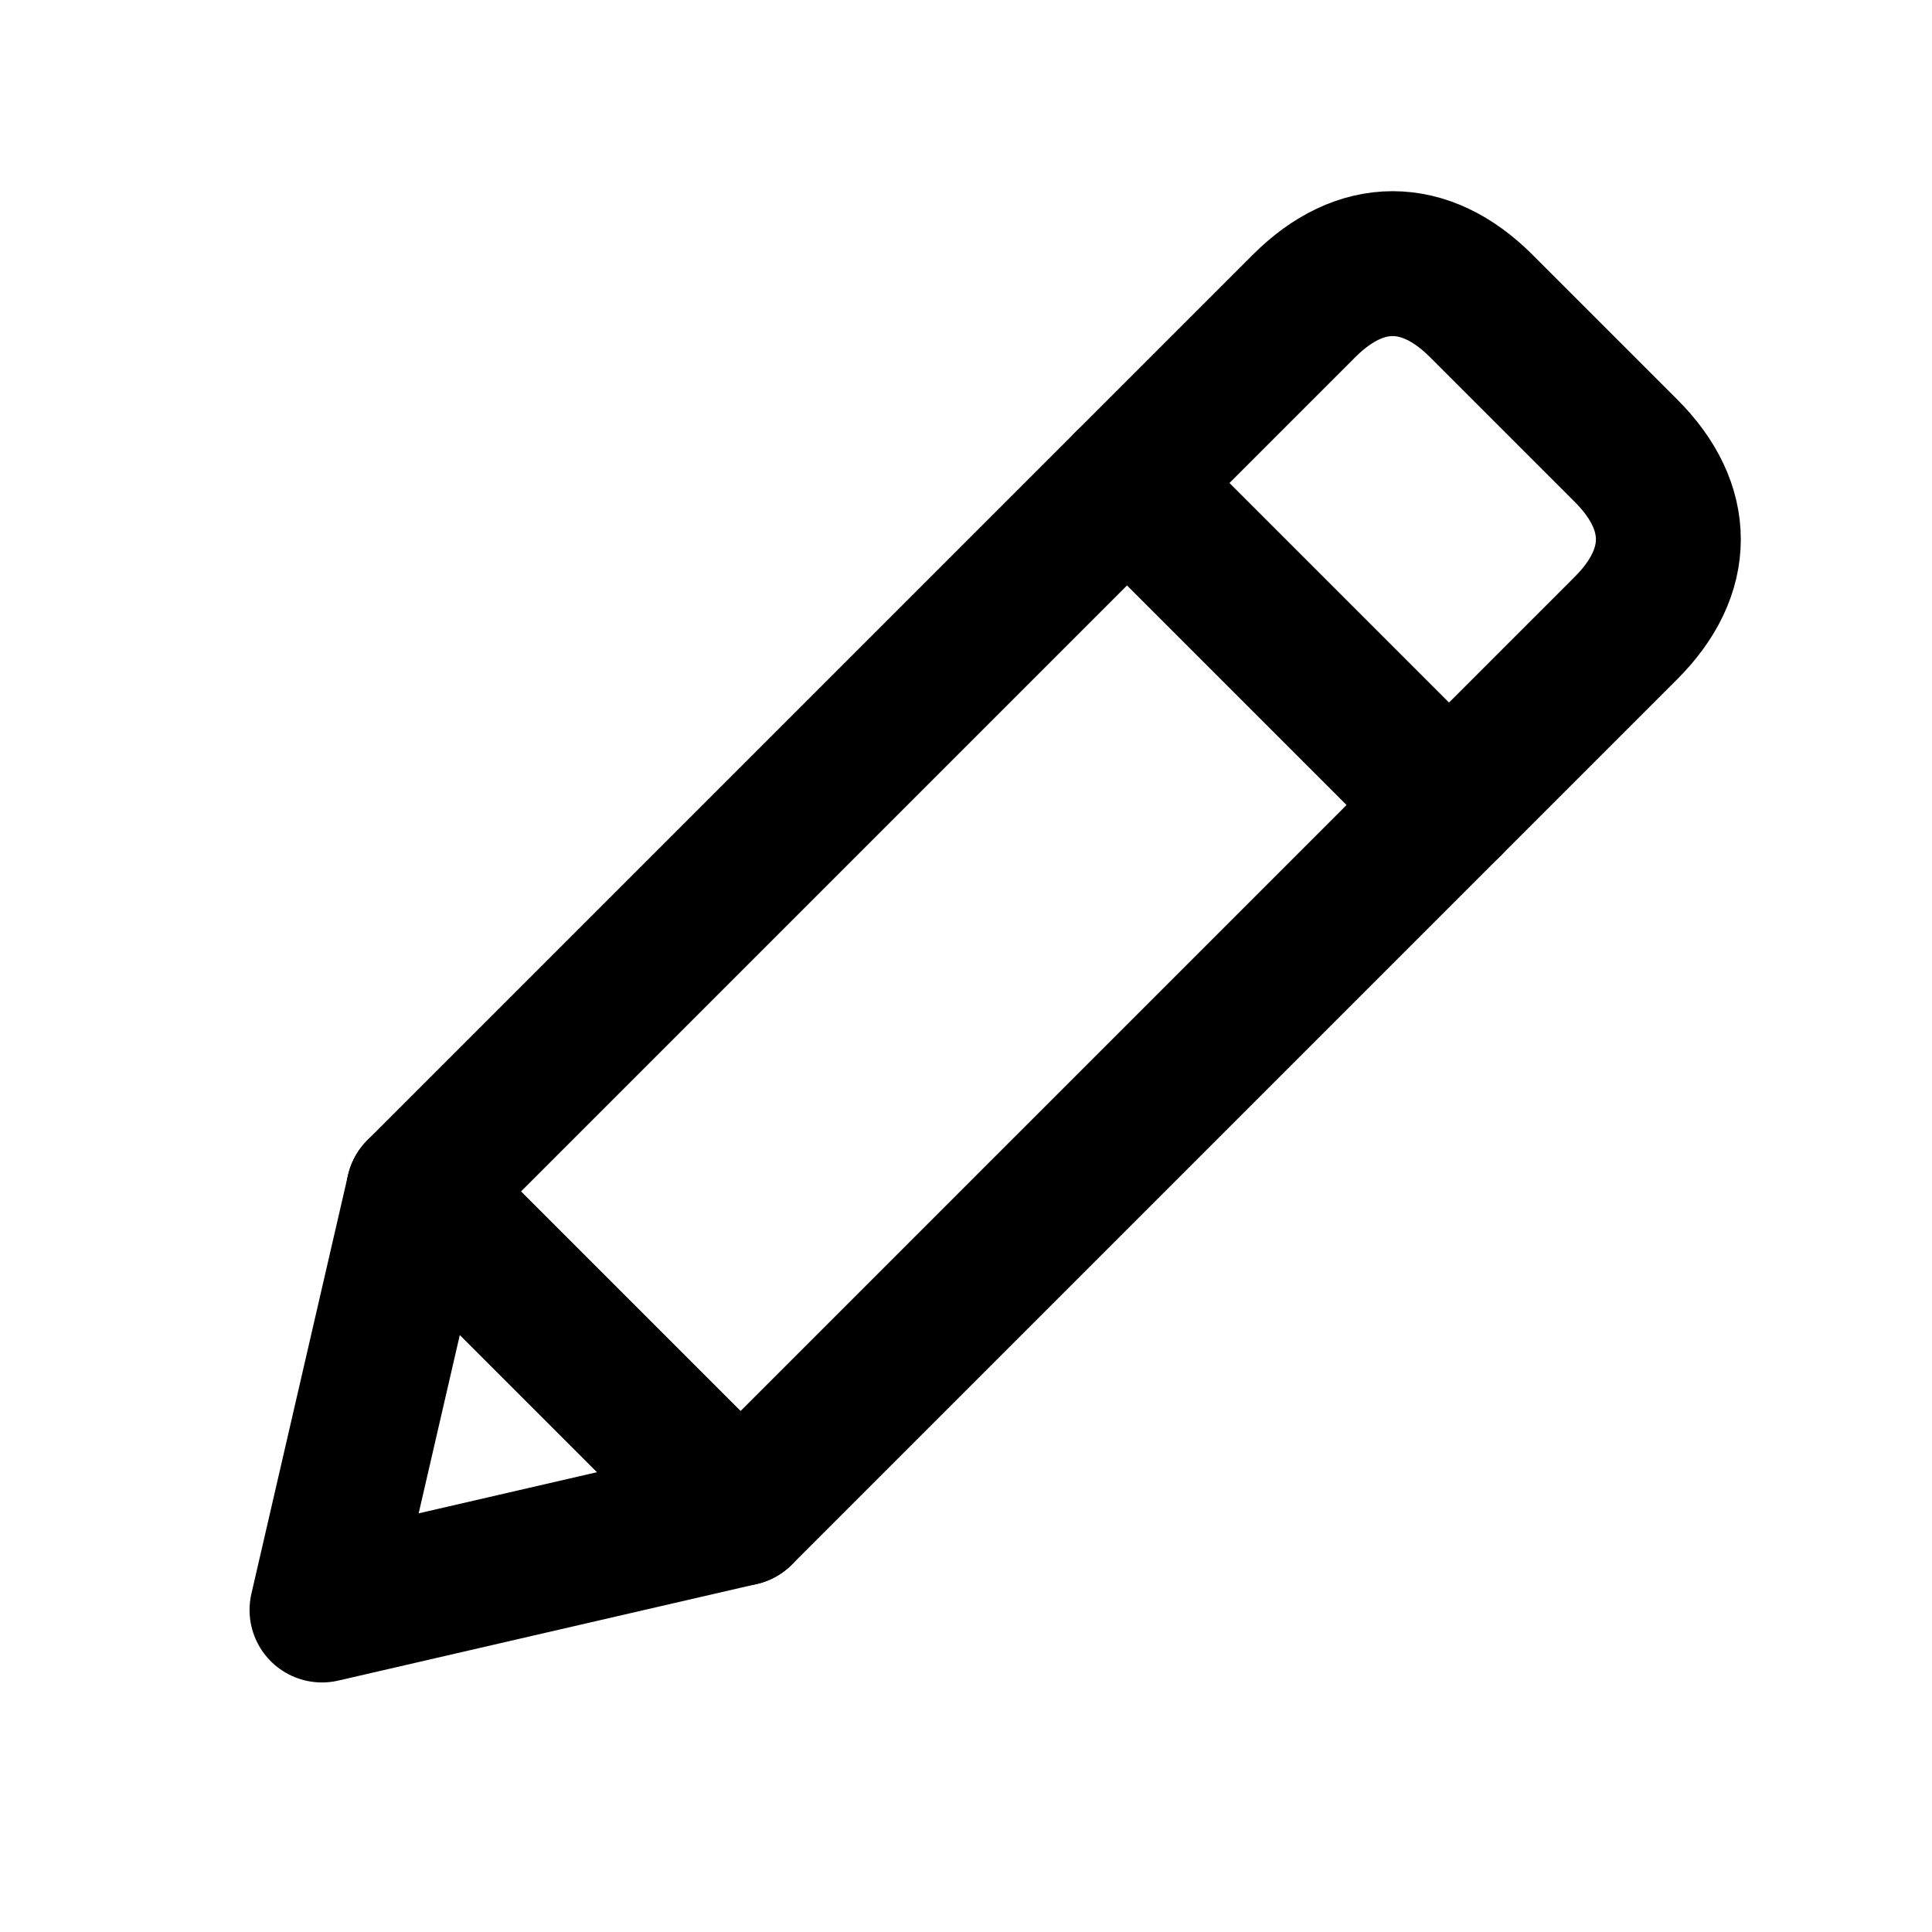
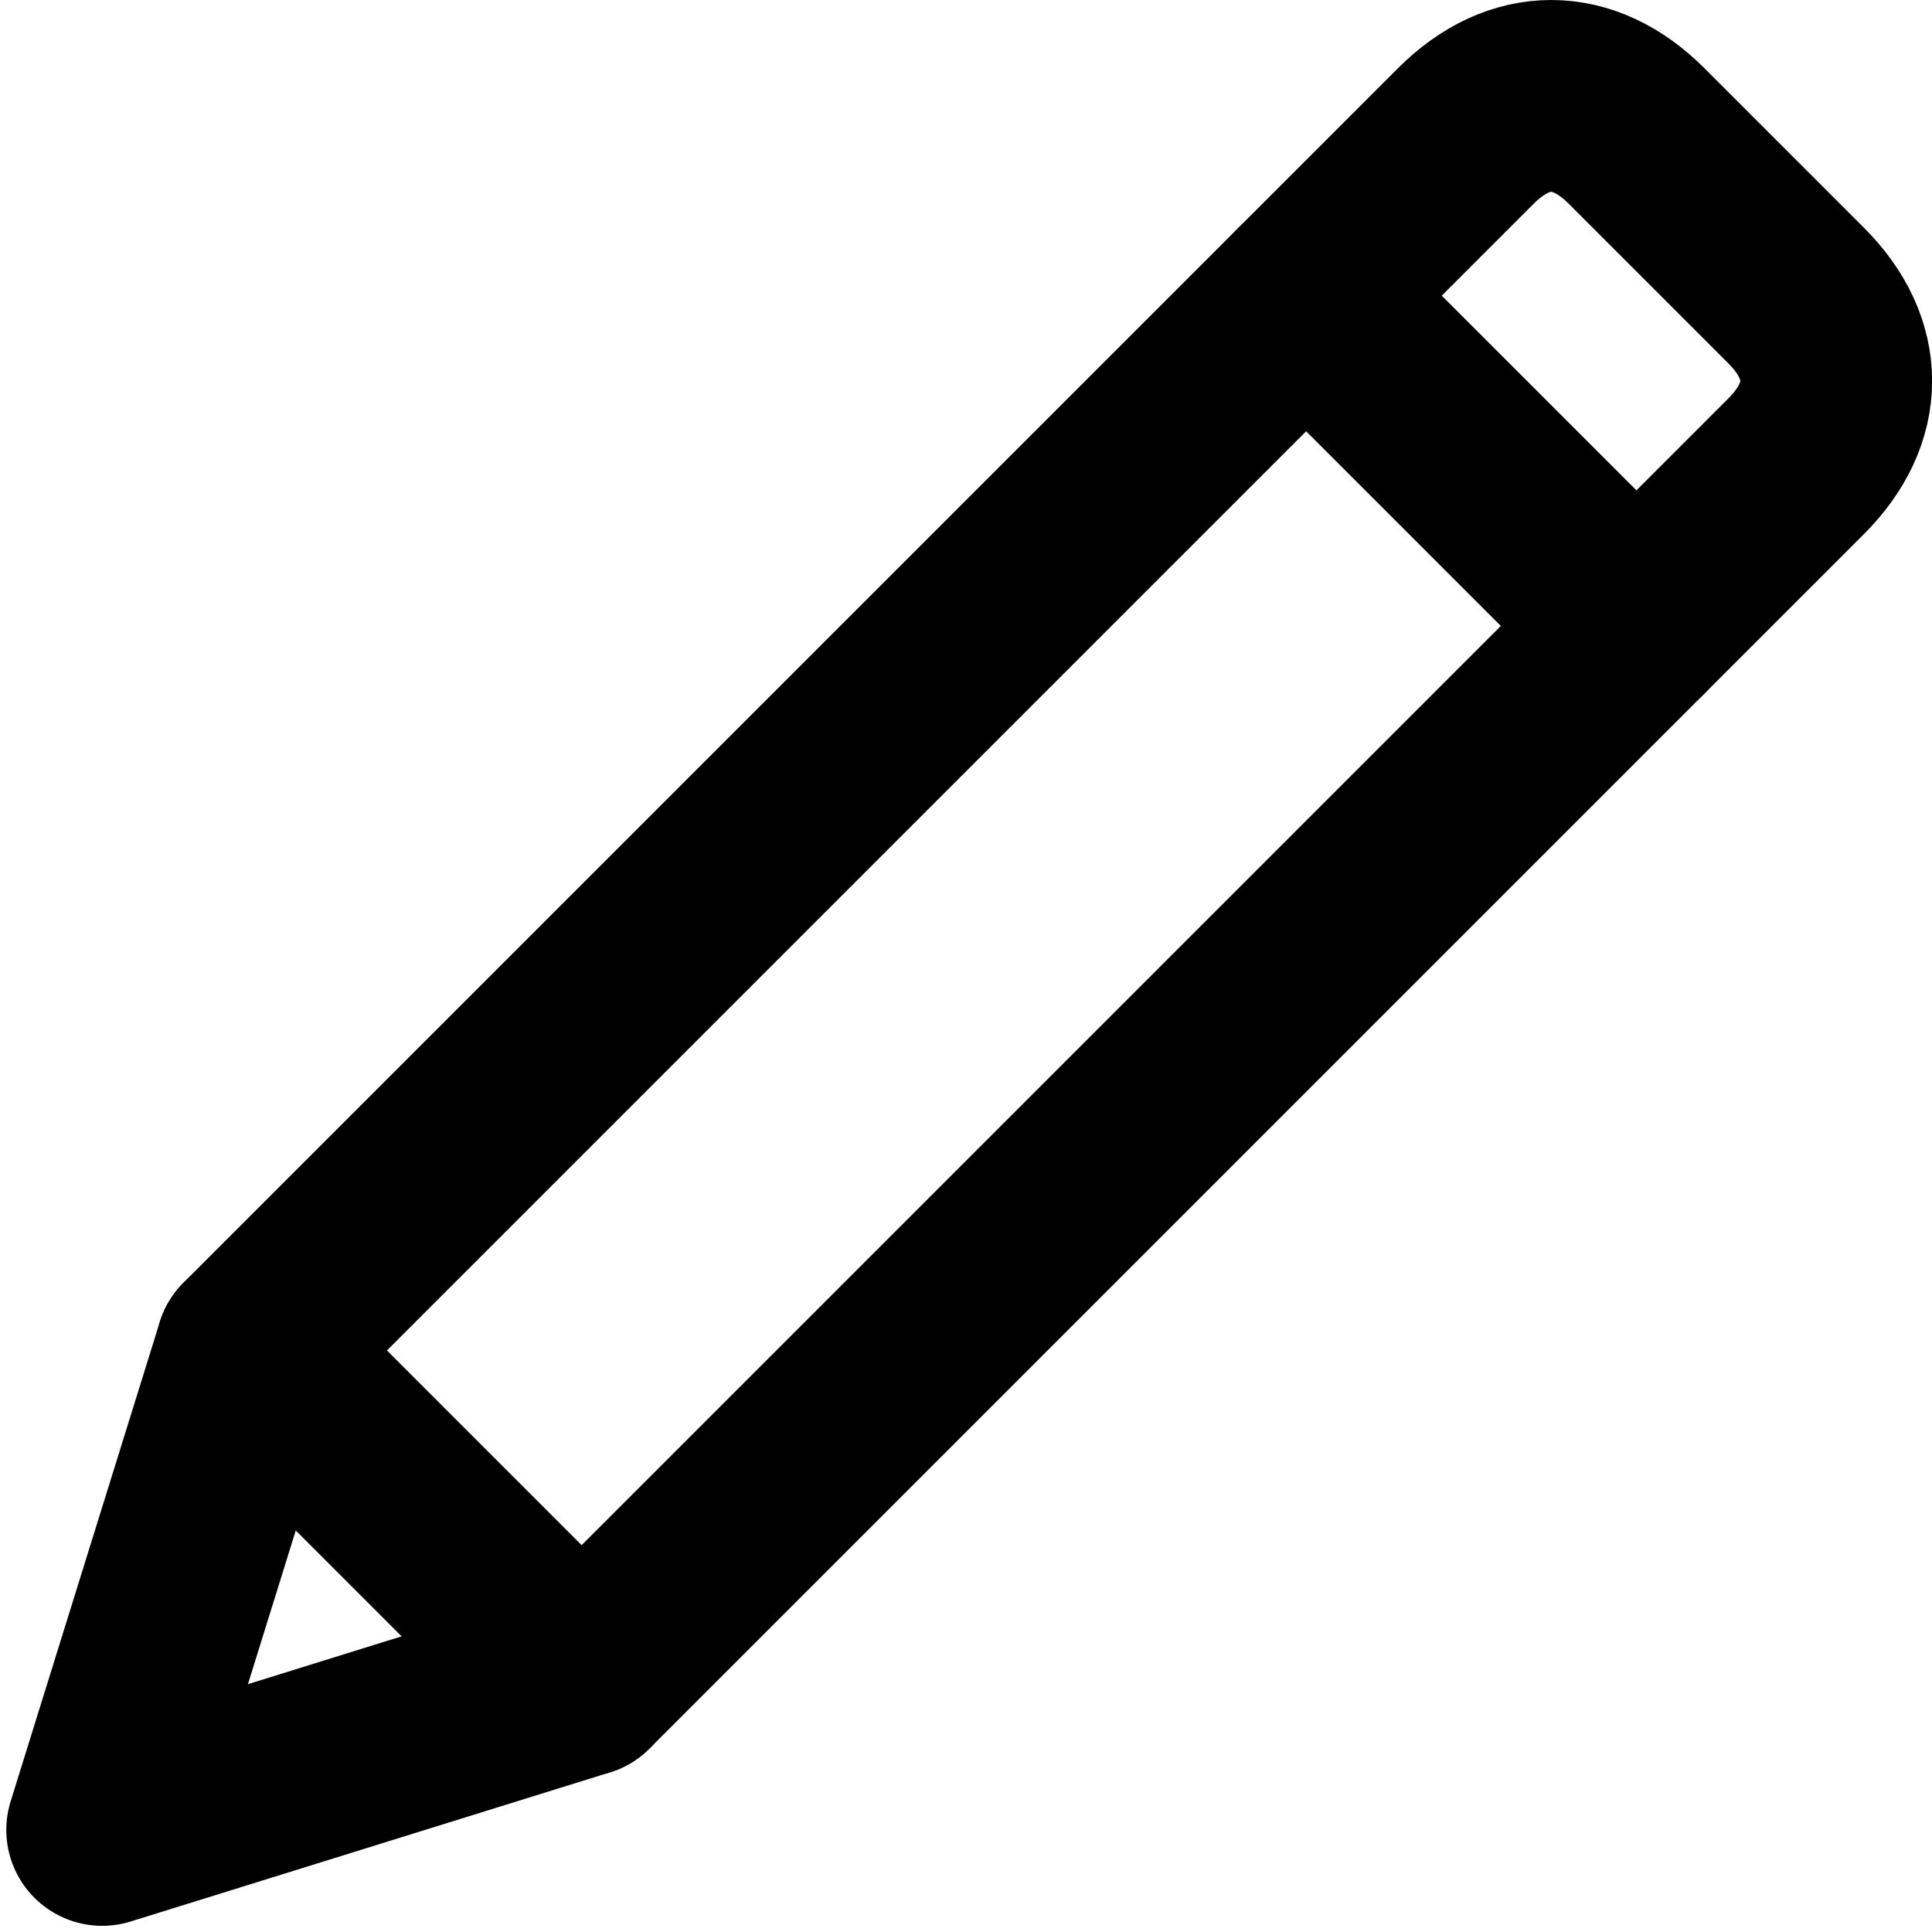
- <svg xmlns="http://www.w3.org/2000/svg" width="24" height="24" viewBox="0 0 24 24" fill="none" stroke="currentColor" stroke-width="1.8" stroke-linecap="round" stroke-linejoin="round">
-   <path d="M4 20 L5.2 14.8 L16.2 3.8 C16.9 3.1 17.7 3.1 18.4 3.8 L20.2 5.6 C20.9 6.3 20.9 7.1 20.2 7.8 L9.2 18.8 Z" />
-   <path d="M14 6 L18 10 M5.2 14.8 L9.2 18.8" />
+ <svg xmlns="http://www.w3.org/2000/svg" width="24" height="24" viewBox="3.041 2.825 18.133 18.133" preserveAspectRatio="xMidYMid meet" fill="none" stroke="currentColor" stroke-width="1.8" stroke-linecap="round" stroke-linejoin="round">
+   <path d="M4 20 L5.4 15.5 L16.8 4.1 C17.3 3.6 17.9 3.6 18.4 4.1 L19.9 5.6 C20.4 6.1 20.4 6.7 19.9 7.2 L8.5 18.6 Z" />
+   <path d="M15.3 5.6 L18.4 8.7 M5.4 15.5 L8.5 18.6" />
</svg>
